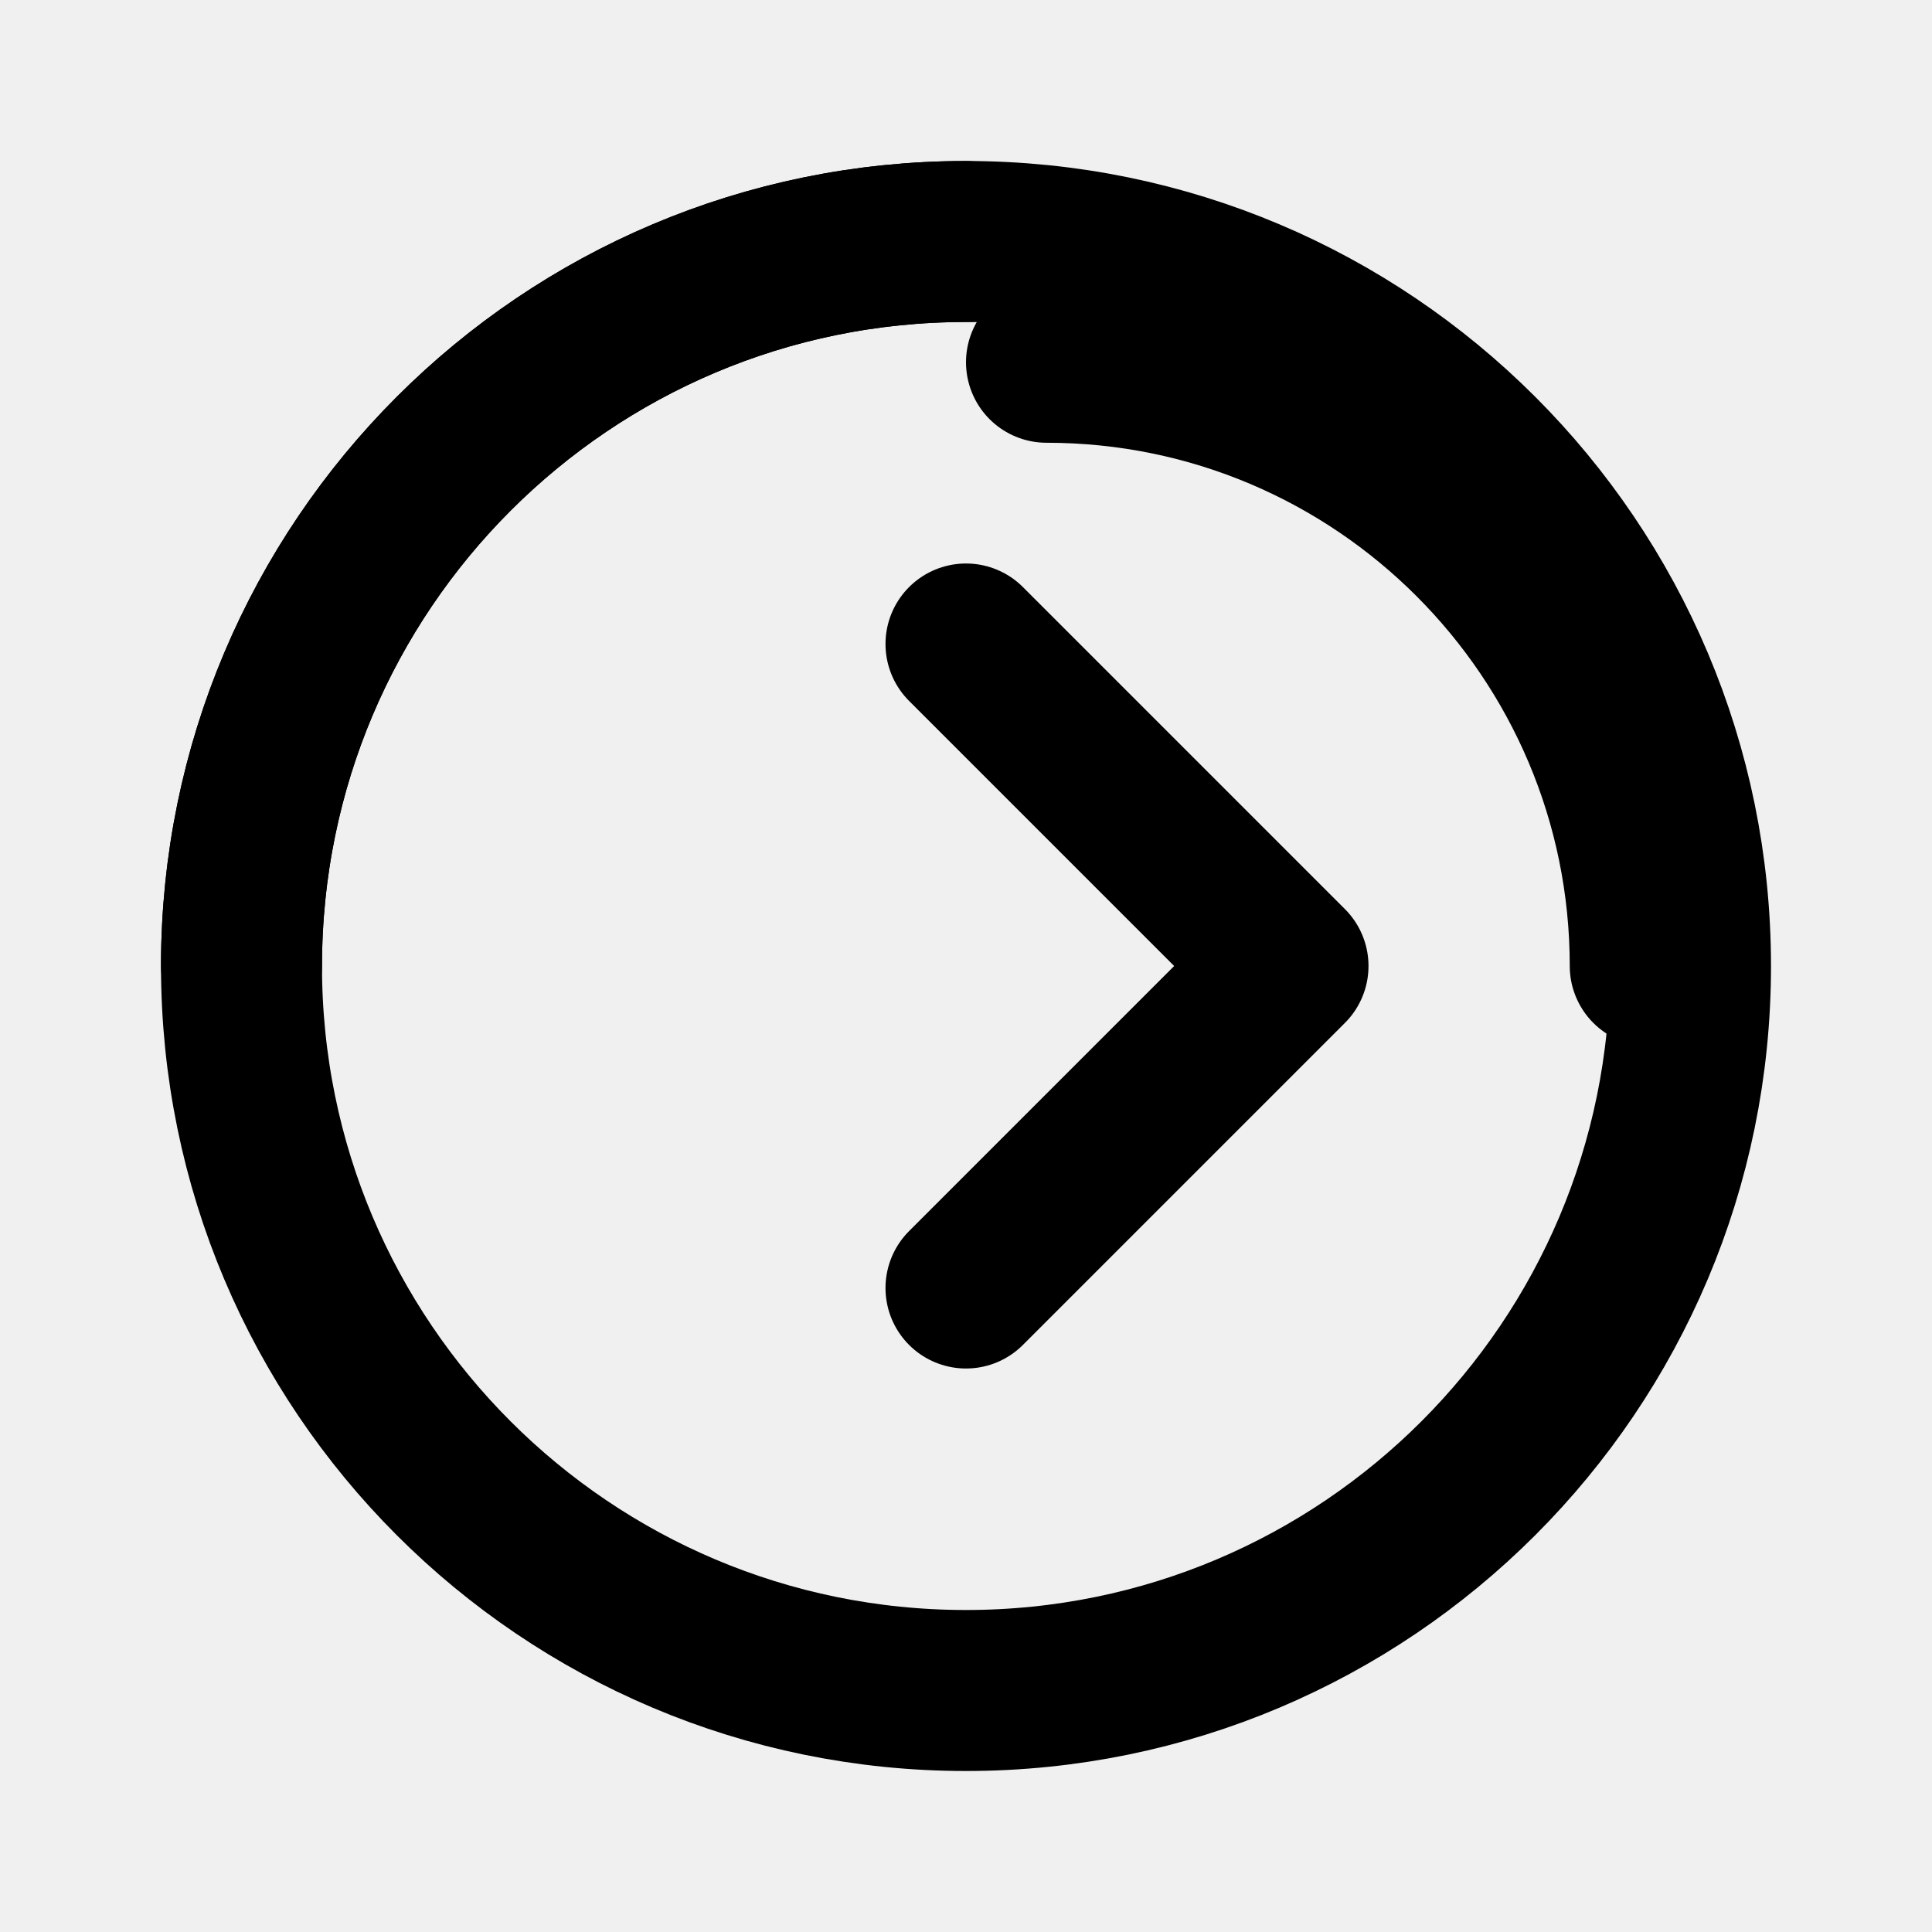
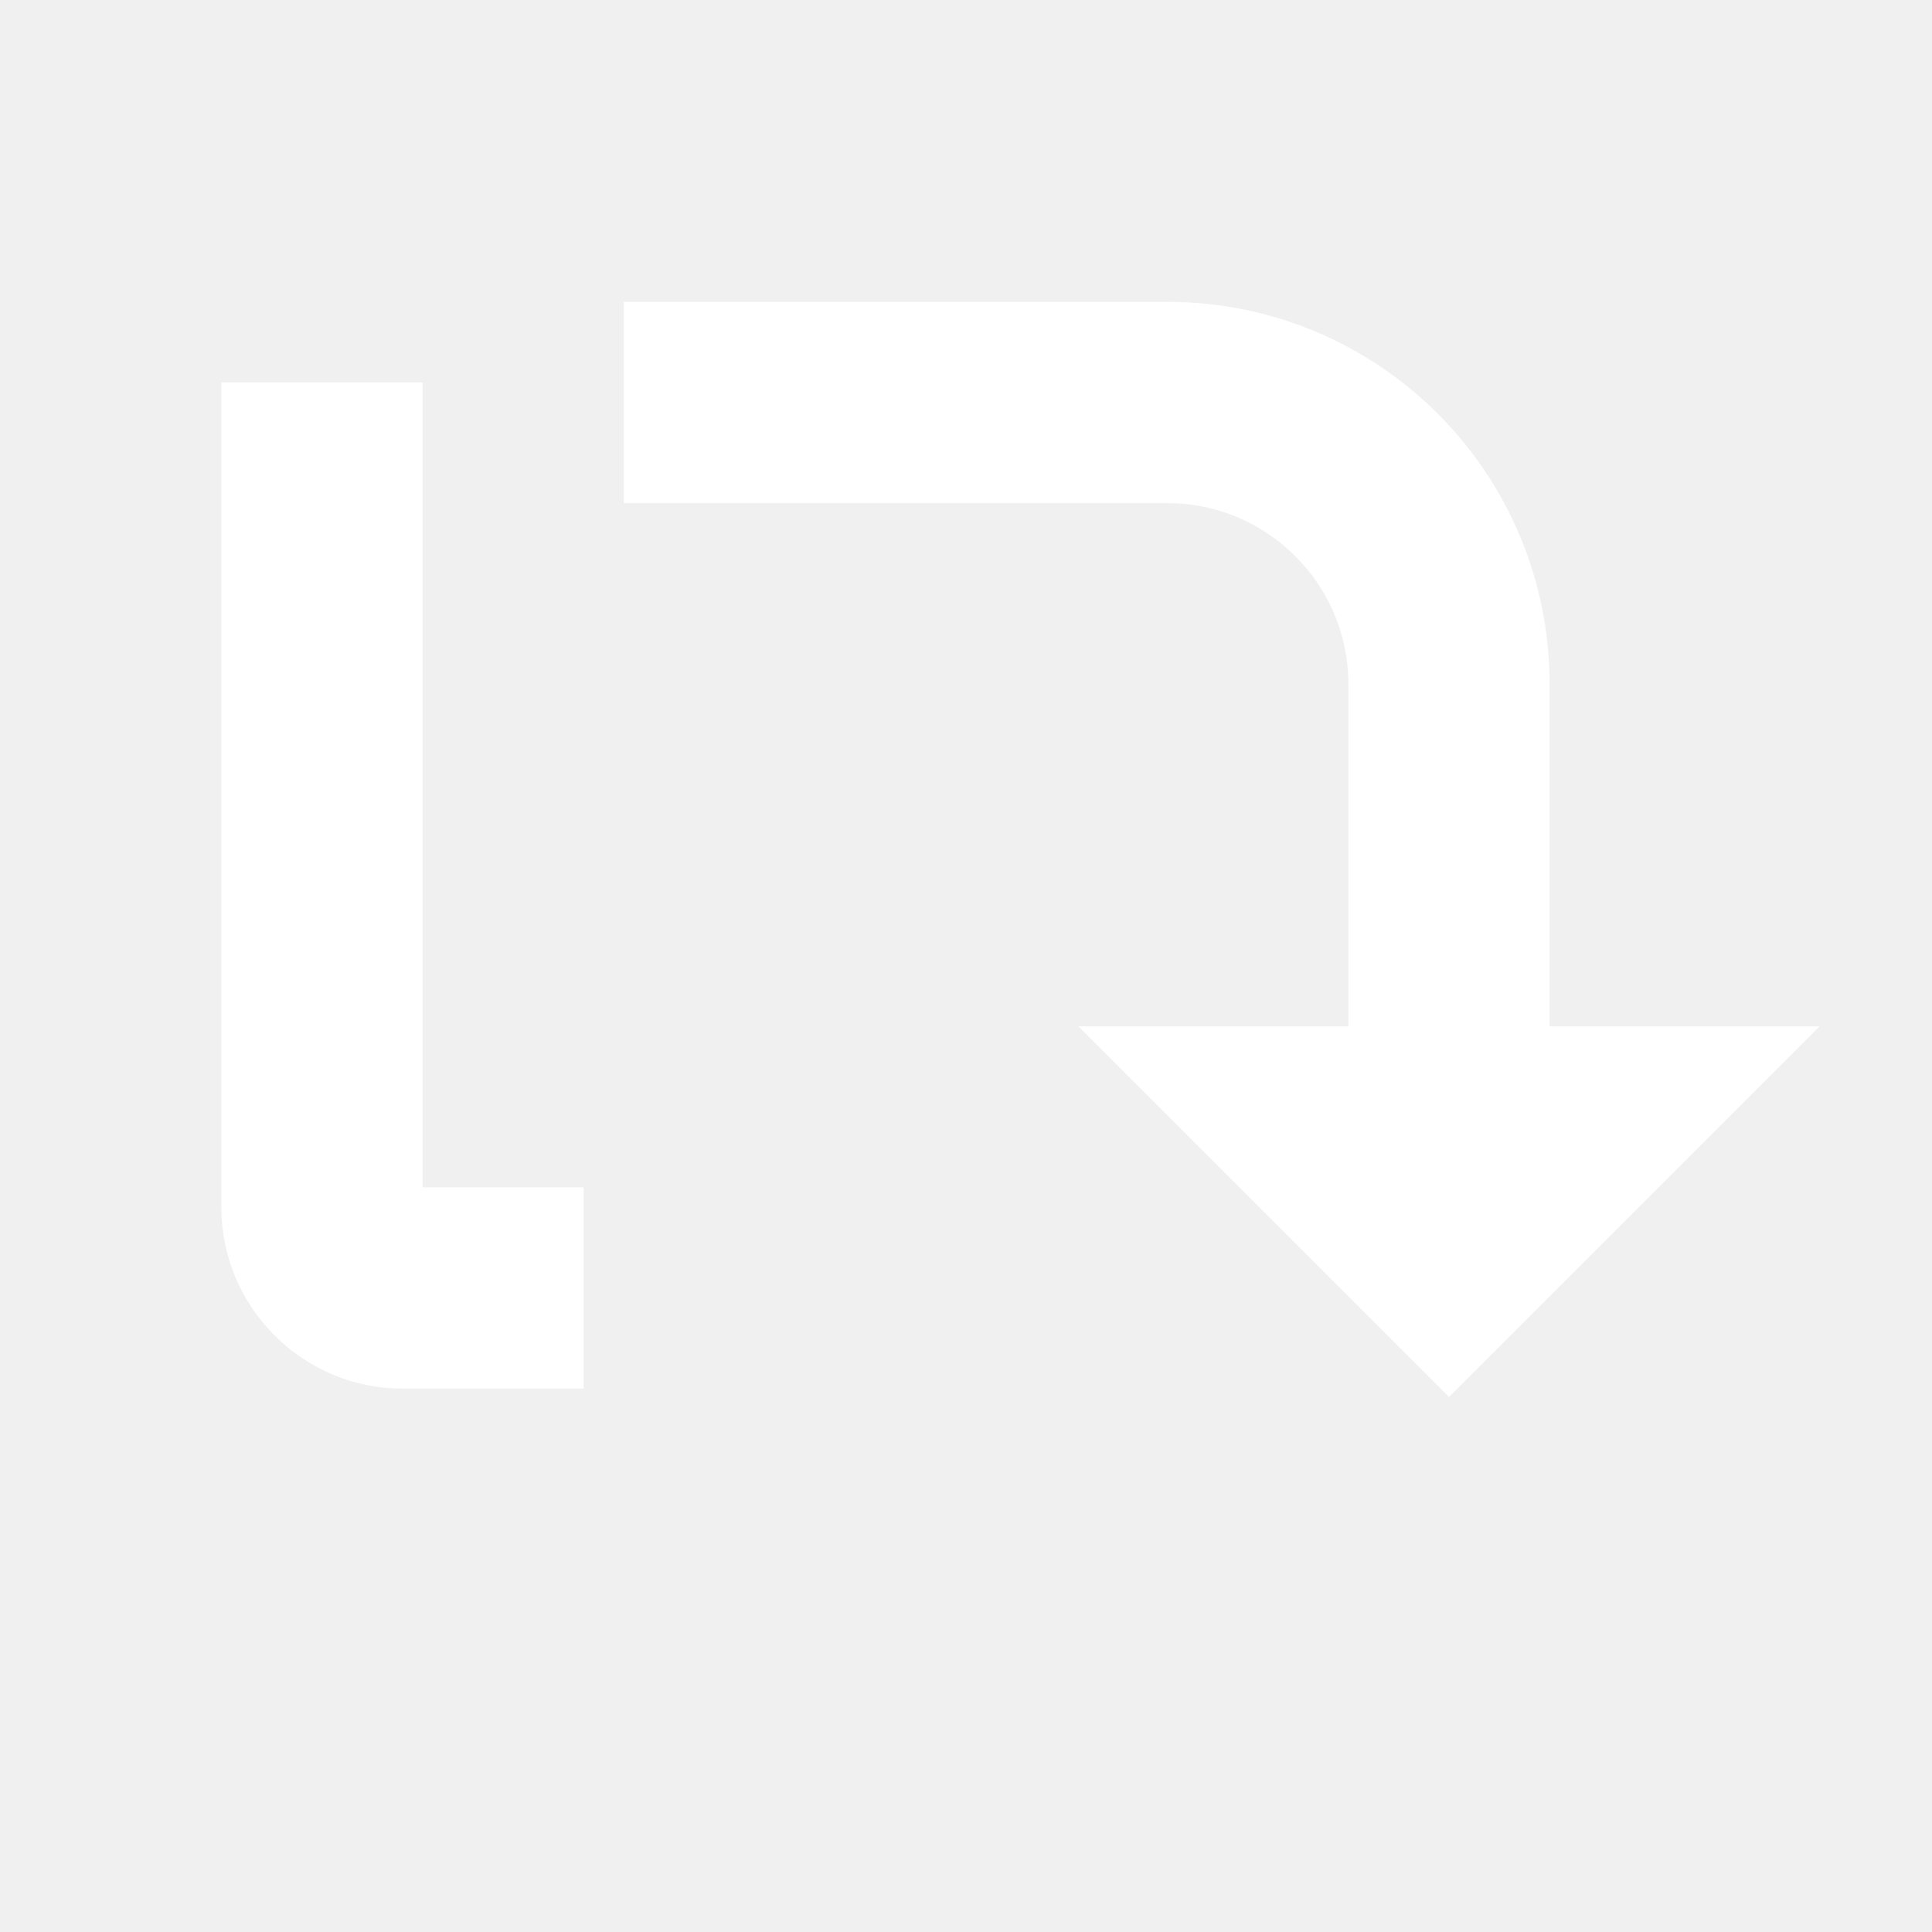
- <svg xmlns="http://www.w3.org/2000/svg" viewBox="0 0 24 24" fill="none" stroke="currentColor" stroke-width="2" stroke-linecap="round" stroke-linejoin="round">
-   <circle cx="12" cy="12" r="9" />
-   <path d="M12 3C7.03 3 3 7.03 3 12" />
-   <path d="M16 12L12 8M16 12L12 16" />
-   <path d="M20.5 12C20.5 7.86 17.14 4.5 13 4.5" />
+ <svg xmlns="http://www.w3.org/2000/svg" viewBox="0 0 24 24">
+   <path d="M14.5 4C16.99 4 19 6.01 19 8.5V13H22l-4 4-4-4h3V8.5C17 7.12 15.88 6 14.5 6H8V4H14.5z" fill="#FFFFFF" stroke="#FFFFFF" stroke-width="0.5" />
+   <path d="M5 15h2v2H5c-1.1 0-2-.9-2-2V5h2v10z" fill="#FFFFFF" stroke="#FFFFFF" stroke-width="0.5" />
</svg>
